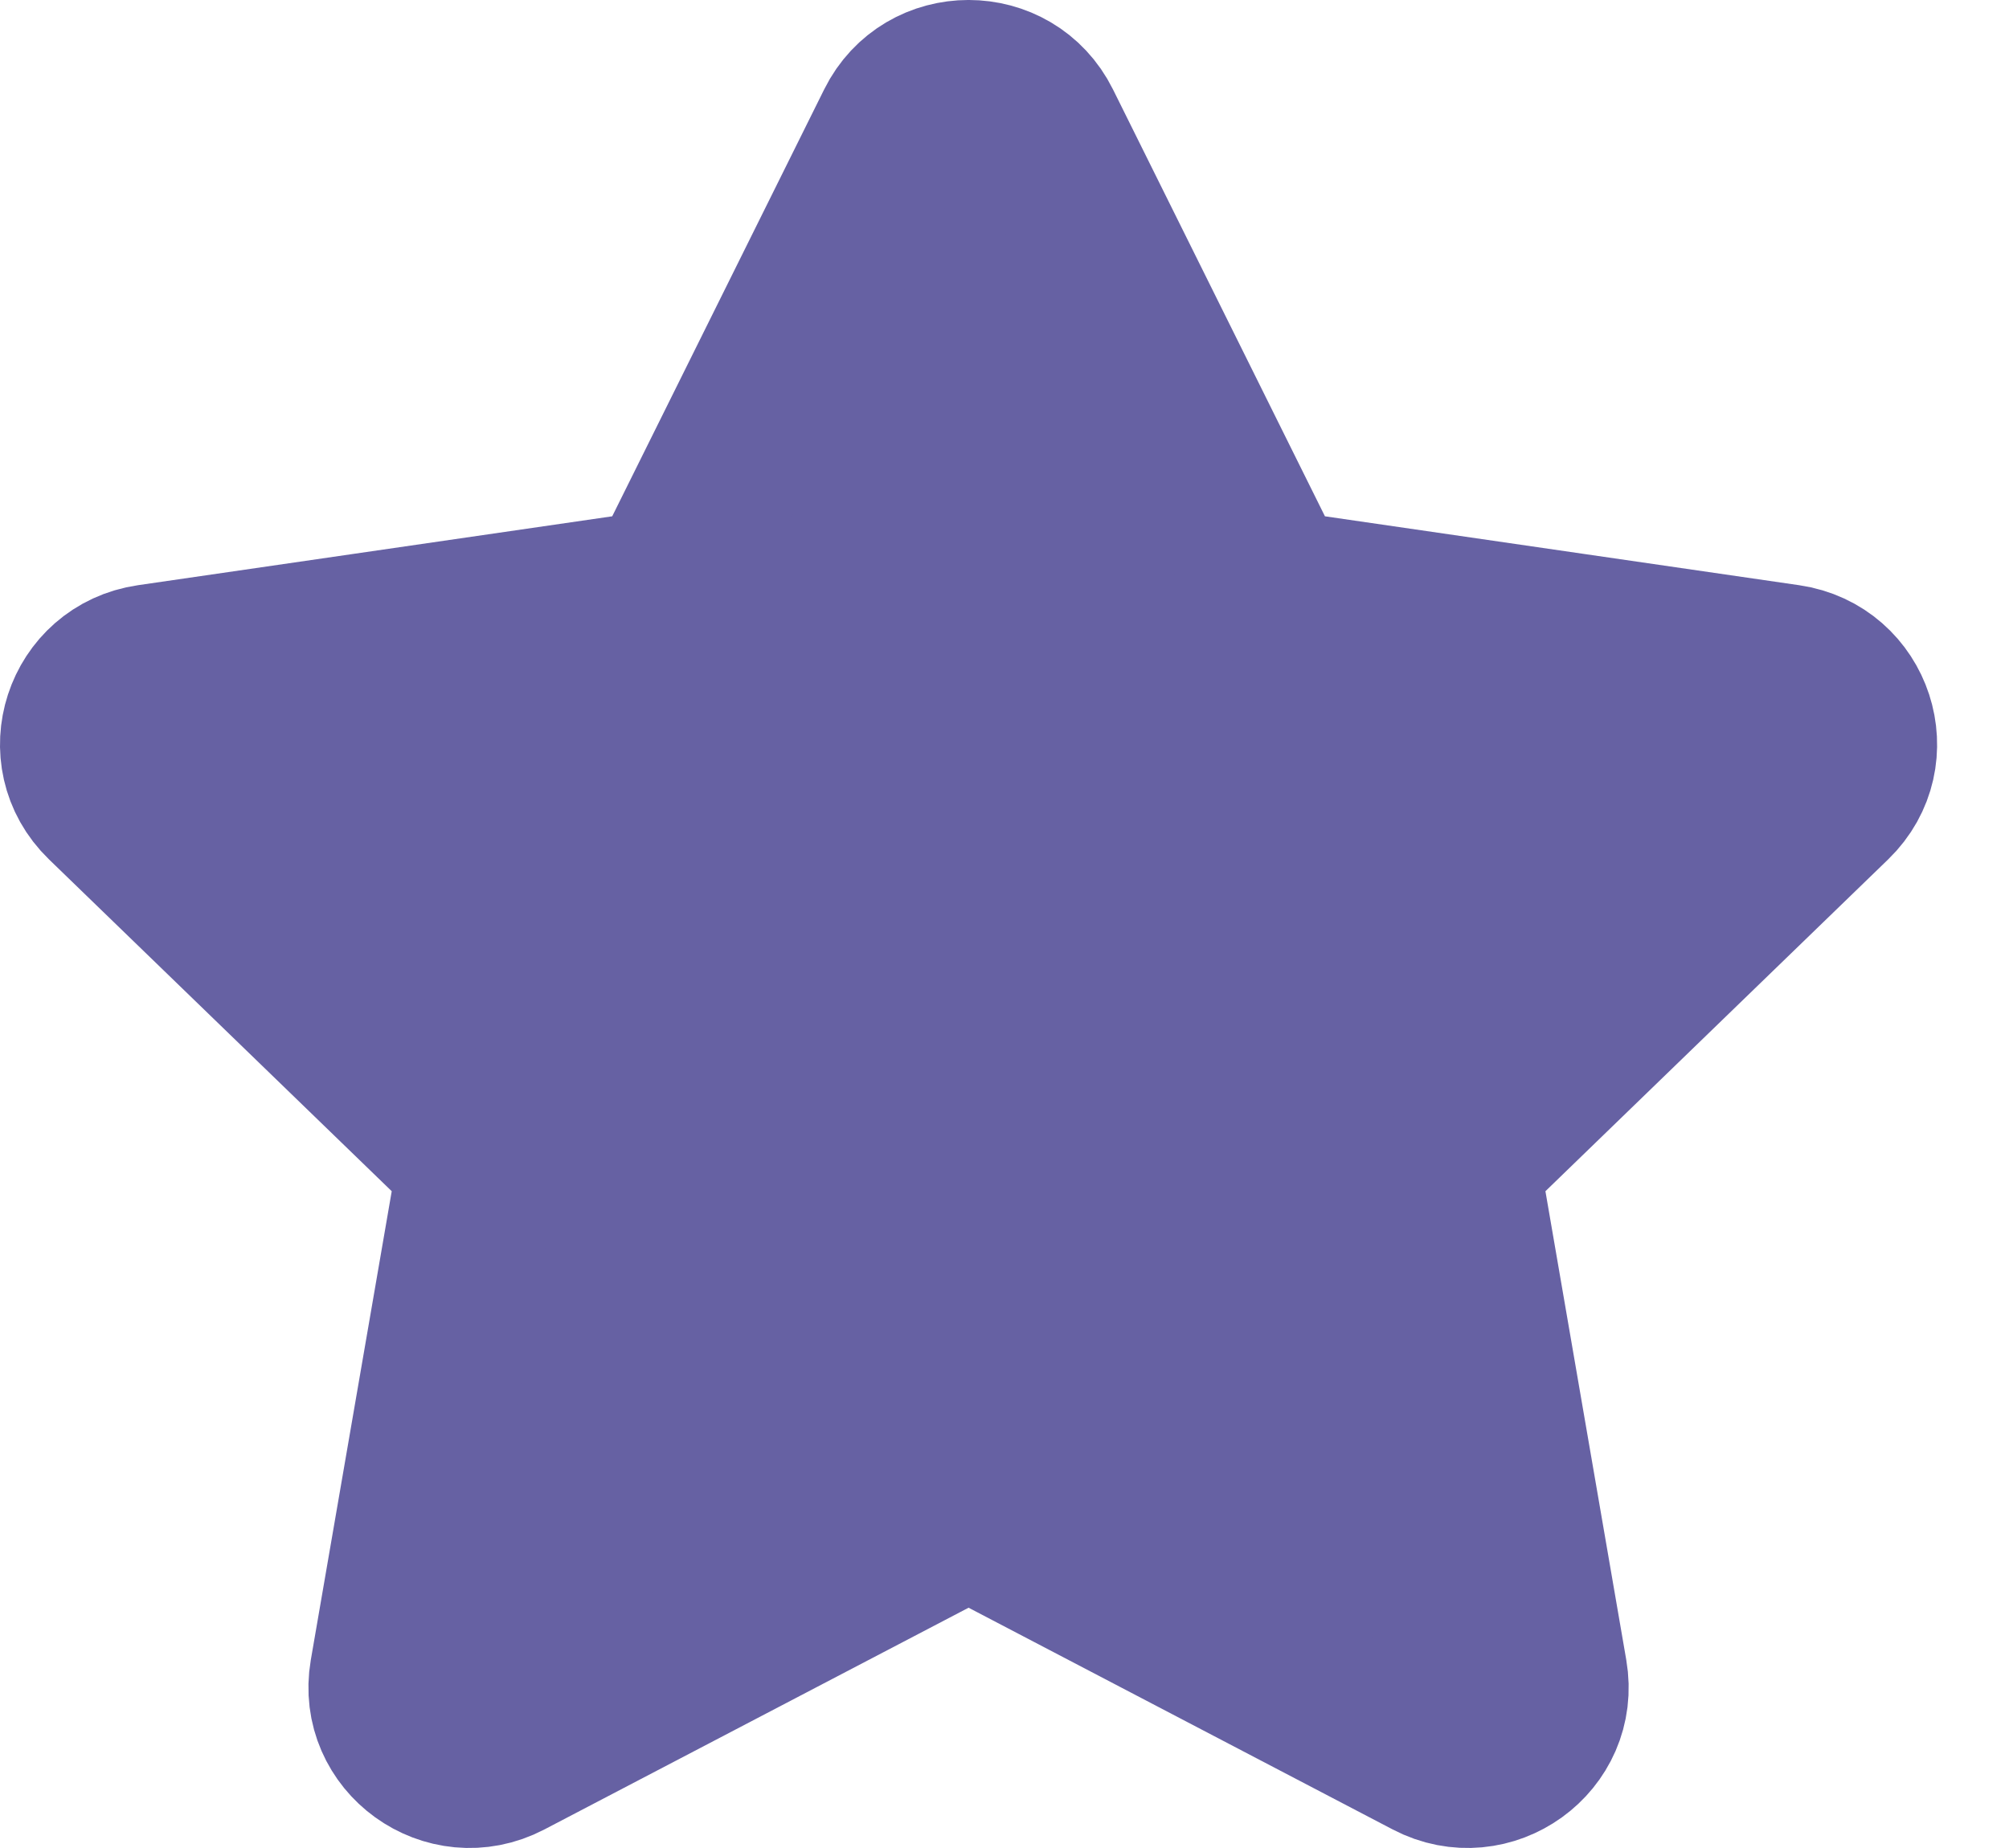
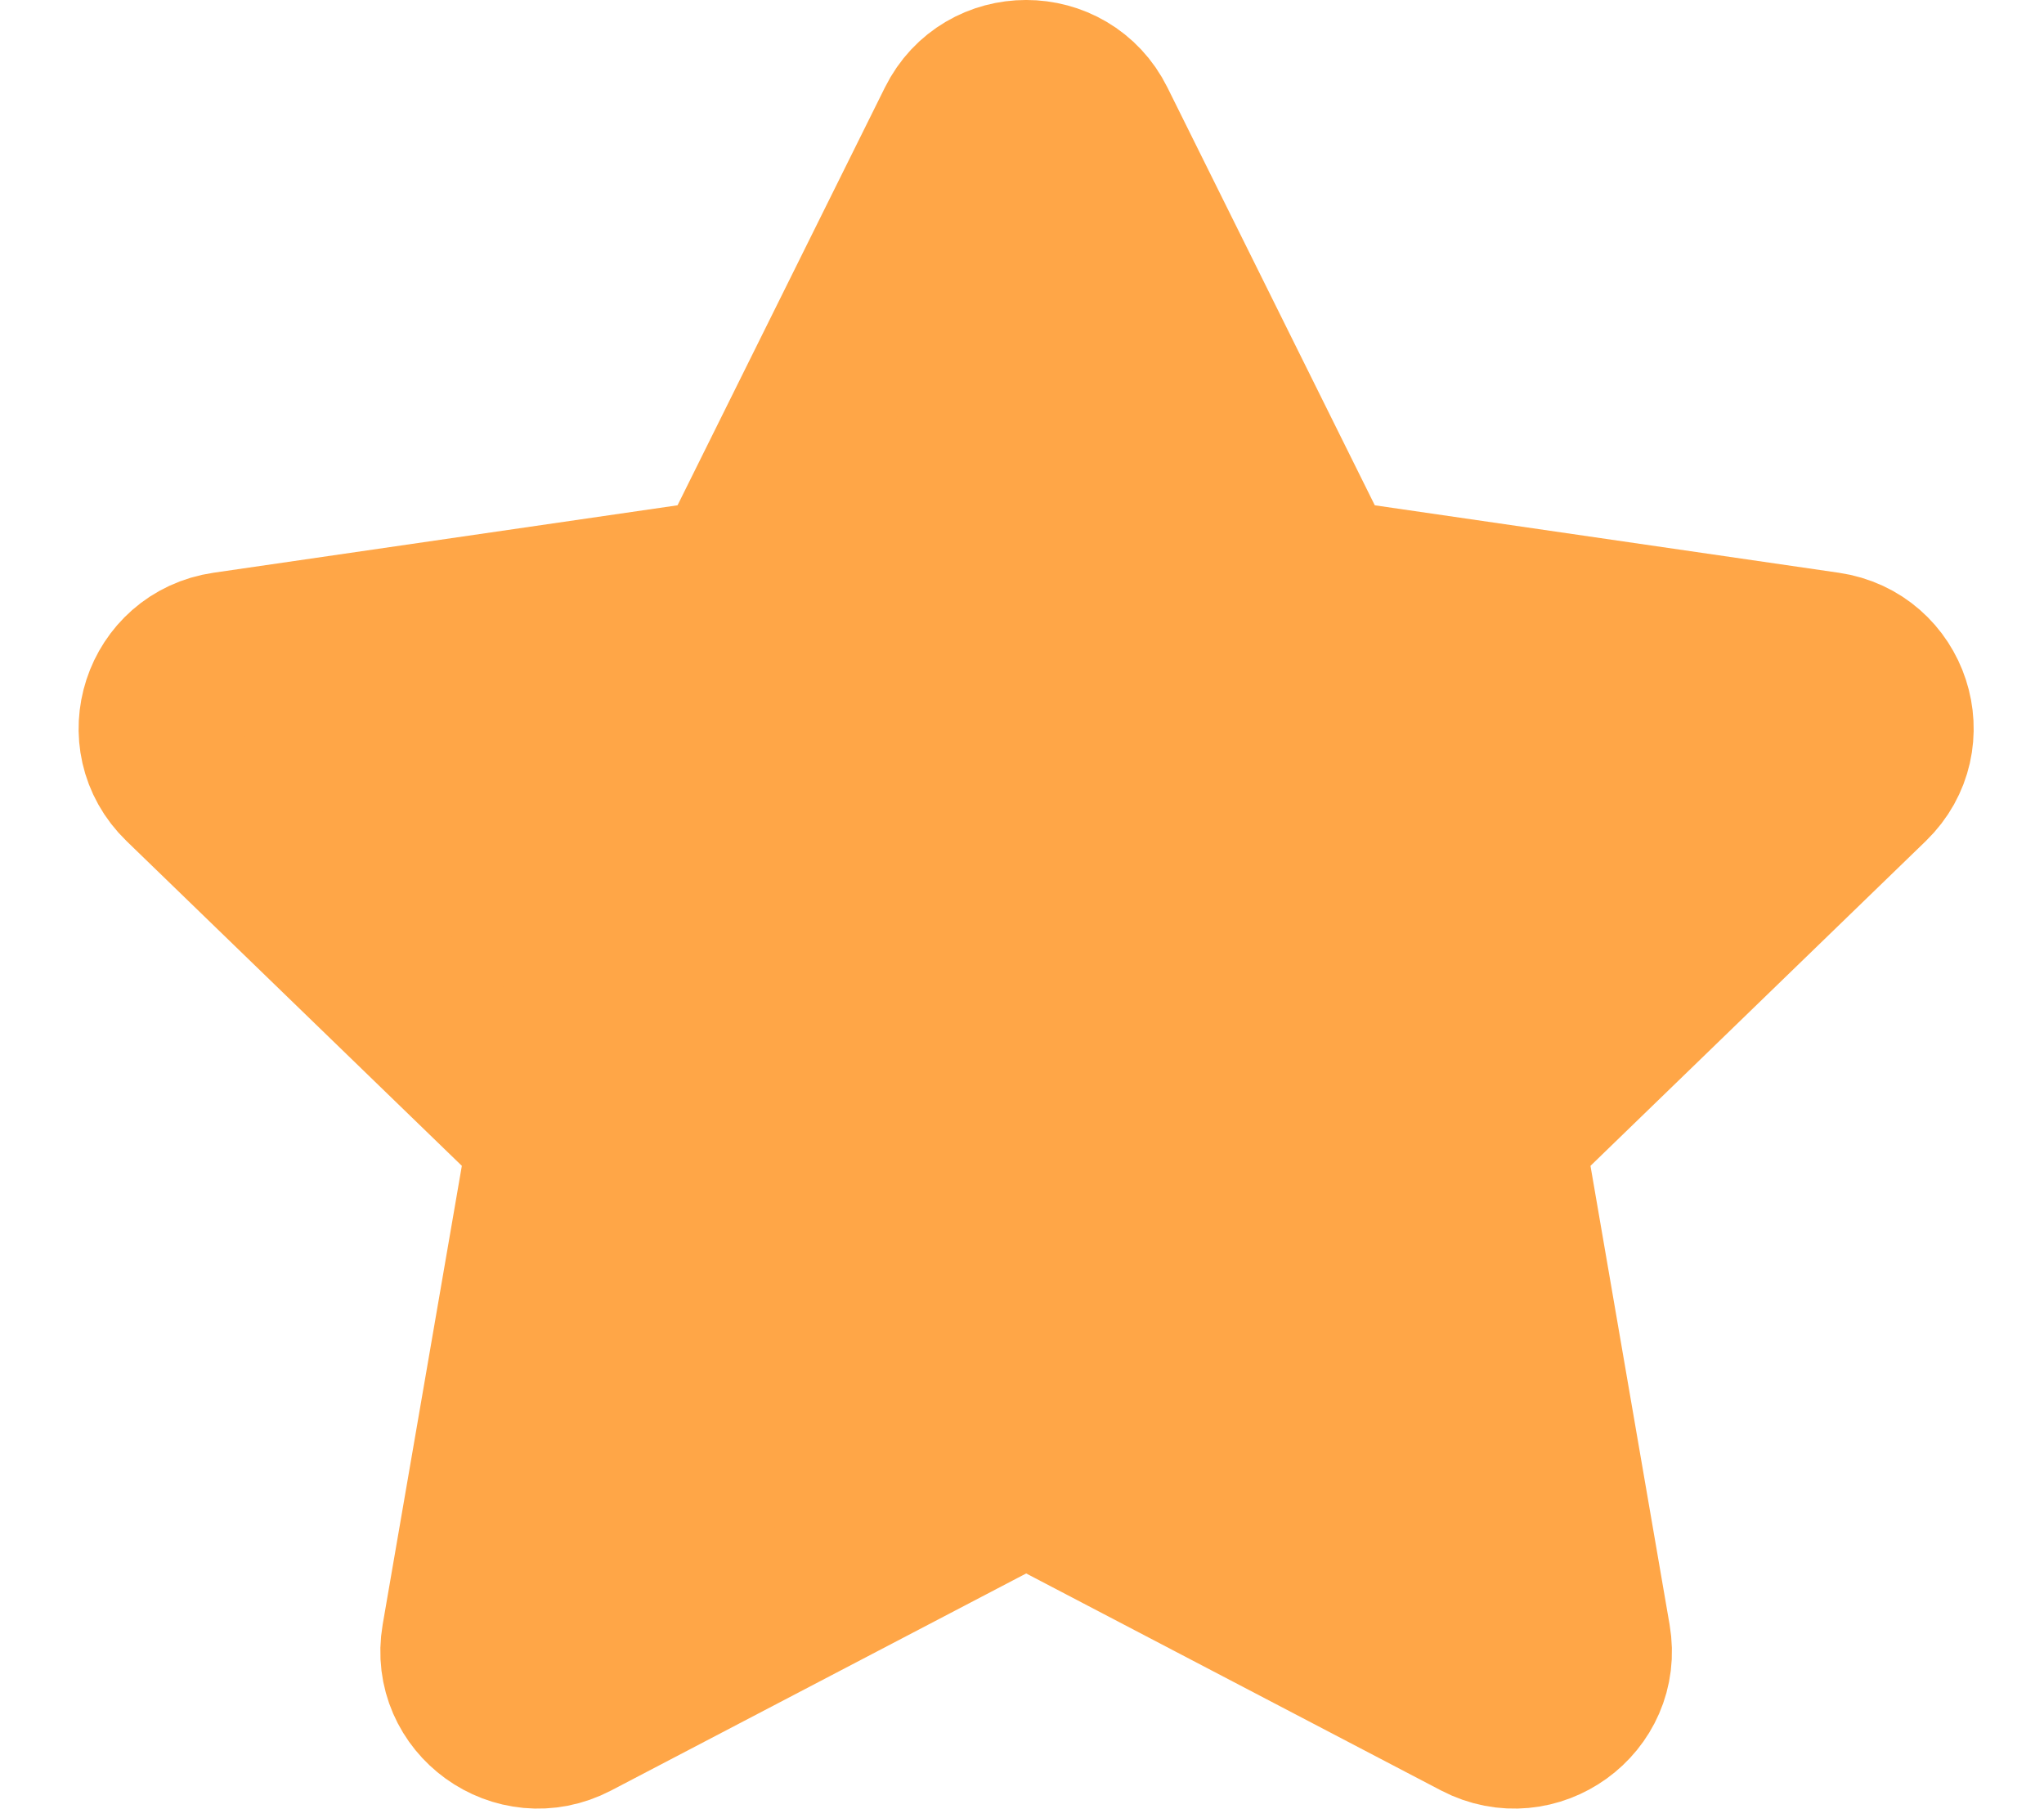
- <svg xmlns="http://www.w3.org/2000/svg" width="25" height="23" viewBox="0 0 25 23" fill="none">
-   <path d="M8.281 7.34L11.152 1.557C11.52 0.814 12.585 0.814 12.954 1.557L15.825 7.34L22.245 8.273C23.069 8.393 23.397 9.399 22.801 9.977L18.156 14.475L19.252 20.83C19.393 21.646 18.531 22.268 17.794 21.883L12.053 18.881L6.311 21.883C5.574 22.268 4.713 21.646 4.853 20.83L5.95 14.475L1.305 9.977C0.708 9.399 1.037 8.393 1.86 8.273L8.281 7.34Z" fill="#6661A3" stroke="#6661A3" stroke-width="2" stroke-linecap="round" stroke-linejoin="round" />
+ <svg xmlns="http://www.w3.org/2000/svg" width="26" height="23" viewBox="0 0 26 23" fill="none">
+   <path d="M9.281 7.34L12.152 1.557C12.52 0.814 13.585 0.814 13.954 1.557L16.825 7.34L23.245 8.273C24.069 8.393 24.397 9.399 23.801 9.977L19.156 14.475L20.252 20.83C20.393 21.646 19.531 22.268 18.794 21.883L13.053 18.881L7.311 21.883C6.574 22.268 5.713 21.646 5.853 20.83L6.95 14.475L2.305 9.977C1.708 9.399 2.037 8.393 2.86 8.273L9.281 7.34Z" fill="#FFA647" stroke="#FFA647" stroke-width="2" stroke-linecap="round" stroke-linejoin="round" />
</svg>
